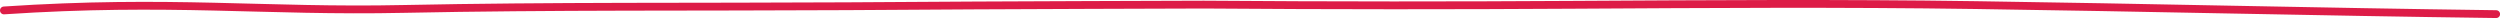
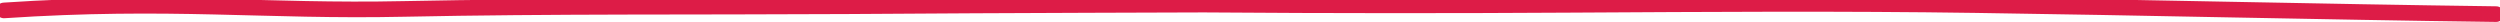
<svg xmlns="http://www.w3.org/2000/svg" width="352" height="3" viewBox="0 0 352 3" fill="none">
-   <path d="M351.46 1.988C326.34 1.658 301.42 1.048 278.22 0.718C259.11 0.438 240.65 0.568 221.25 0.678C205.26 0.778 187.64 0.788 169.49 0.648C162.43 0.678 144.37 0.718 137.31 0.768C131.29 0.808 125.27 0.848 119.25 0.878C98.49 0.998 77.58 0.828 56.85 1.258C37.18 1.678 23.98 -0.092 0.55 1.468" stroke="#DD1C47" stroke-width="1.1" stroke-miterlimit="10" stroke-linecap="round" />
+   <path d="M351.46 1.988C326.34 1.658 301.42 1.048 278.22 0.718C259.11 0.438 240.65 0.568 221.25 0.678C205.26 0.778 187.64 0.788 169.49 0.648C162.43 0.678 144.37 0.718 137.31 0.768C131.29 0.808 125.27 0.848 119.25 0.878C98.49 0.998 77.58 0.828 56.85 1.258C37.18 1.678 23.98 -0.092 0.55 1.468" stroke="#DD1C47" stroke-width="2.2" stroke-miterlimit="10" stroke-linecap="round" />
</svg>
